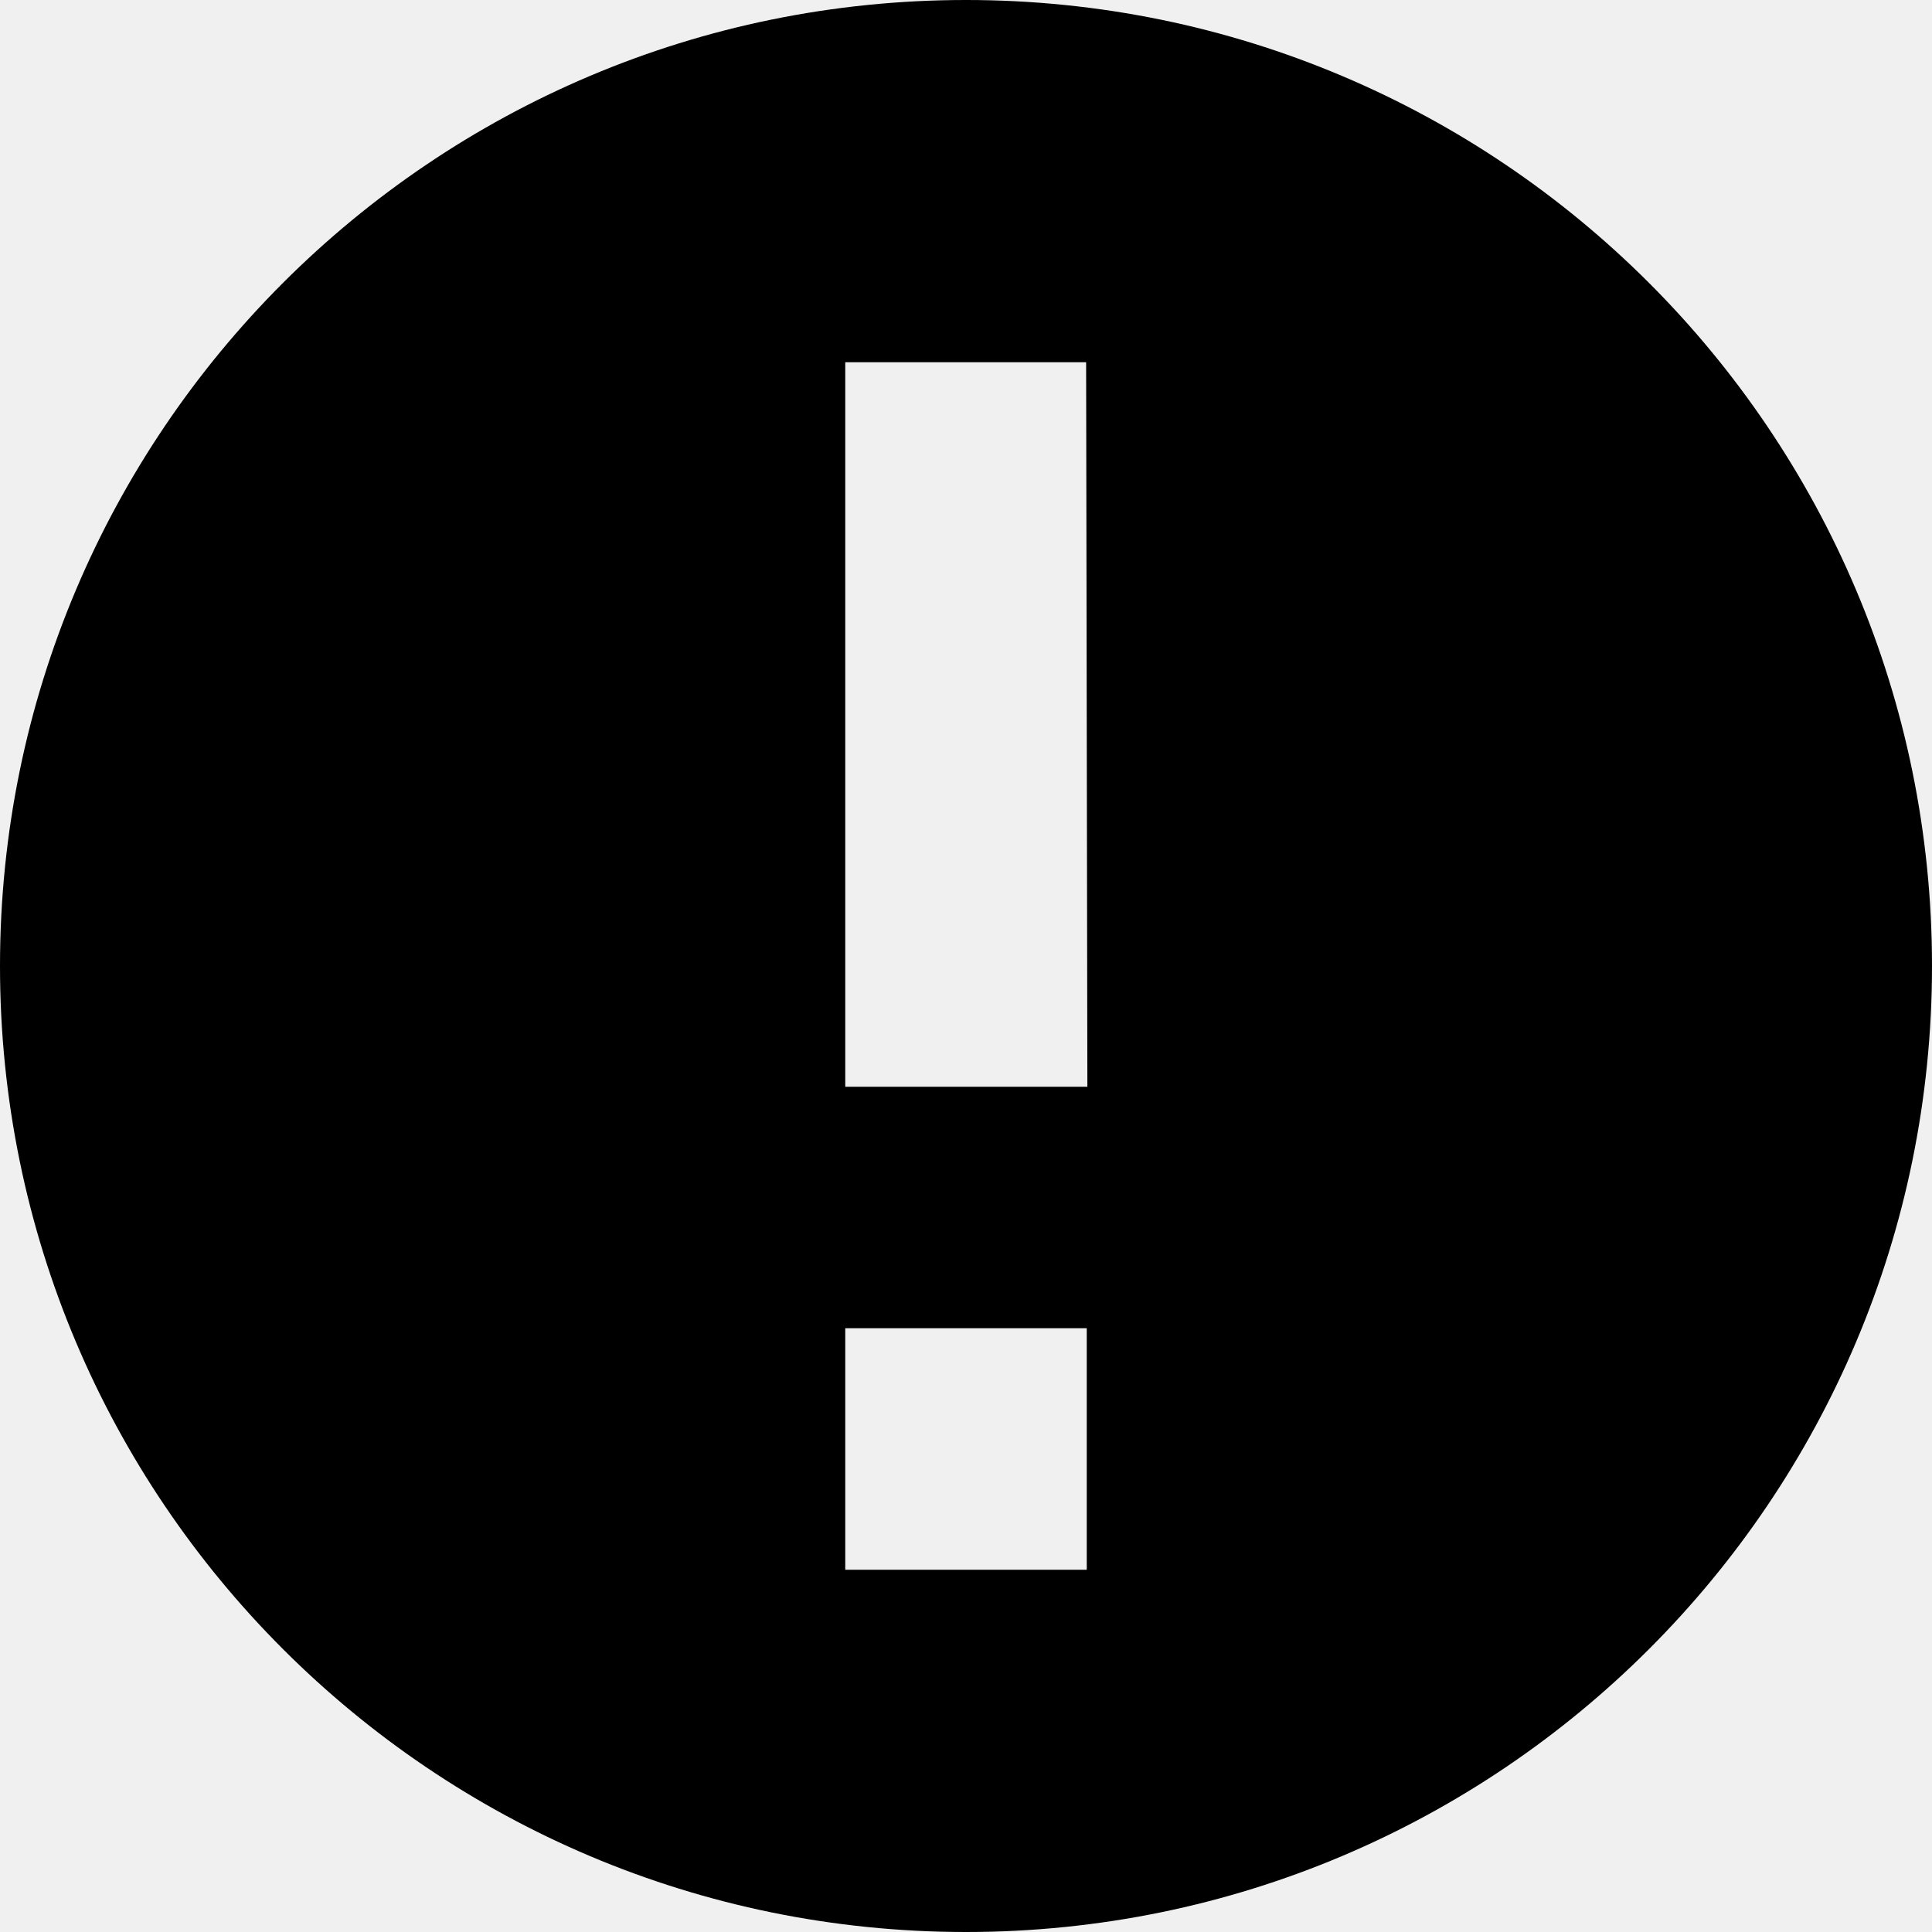
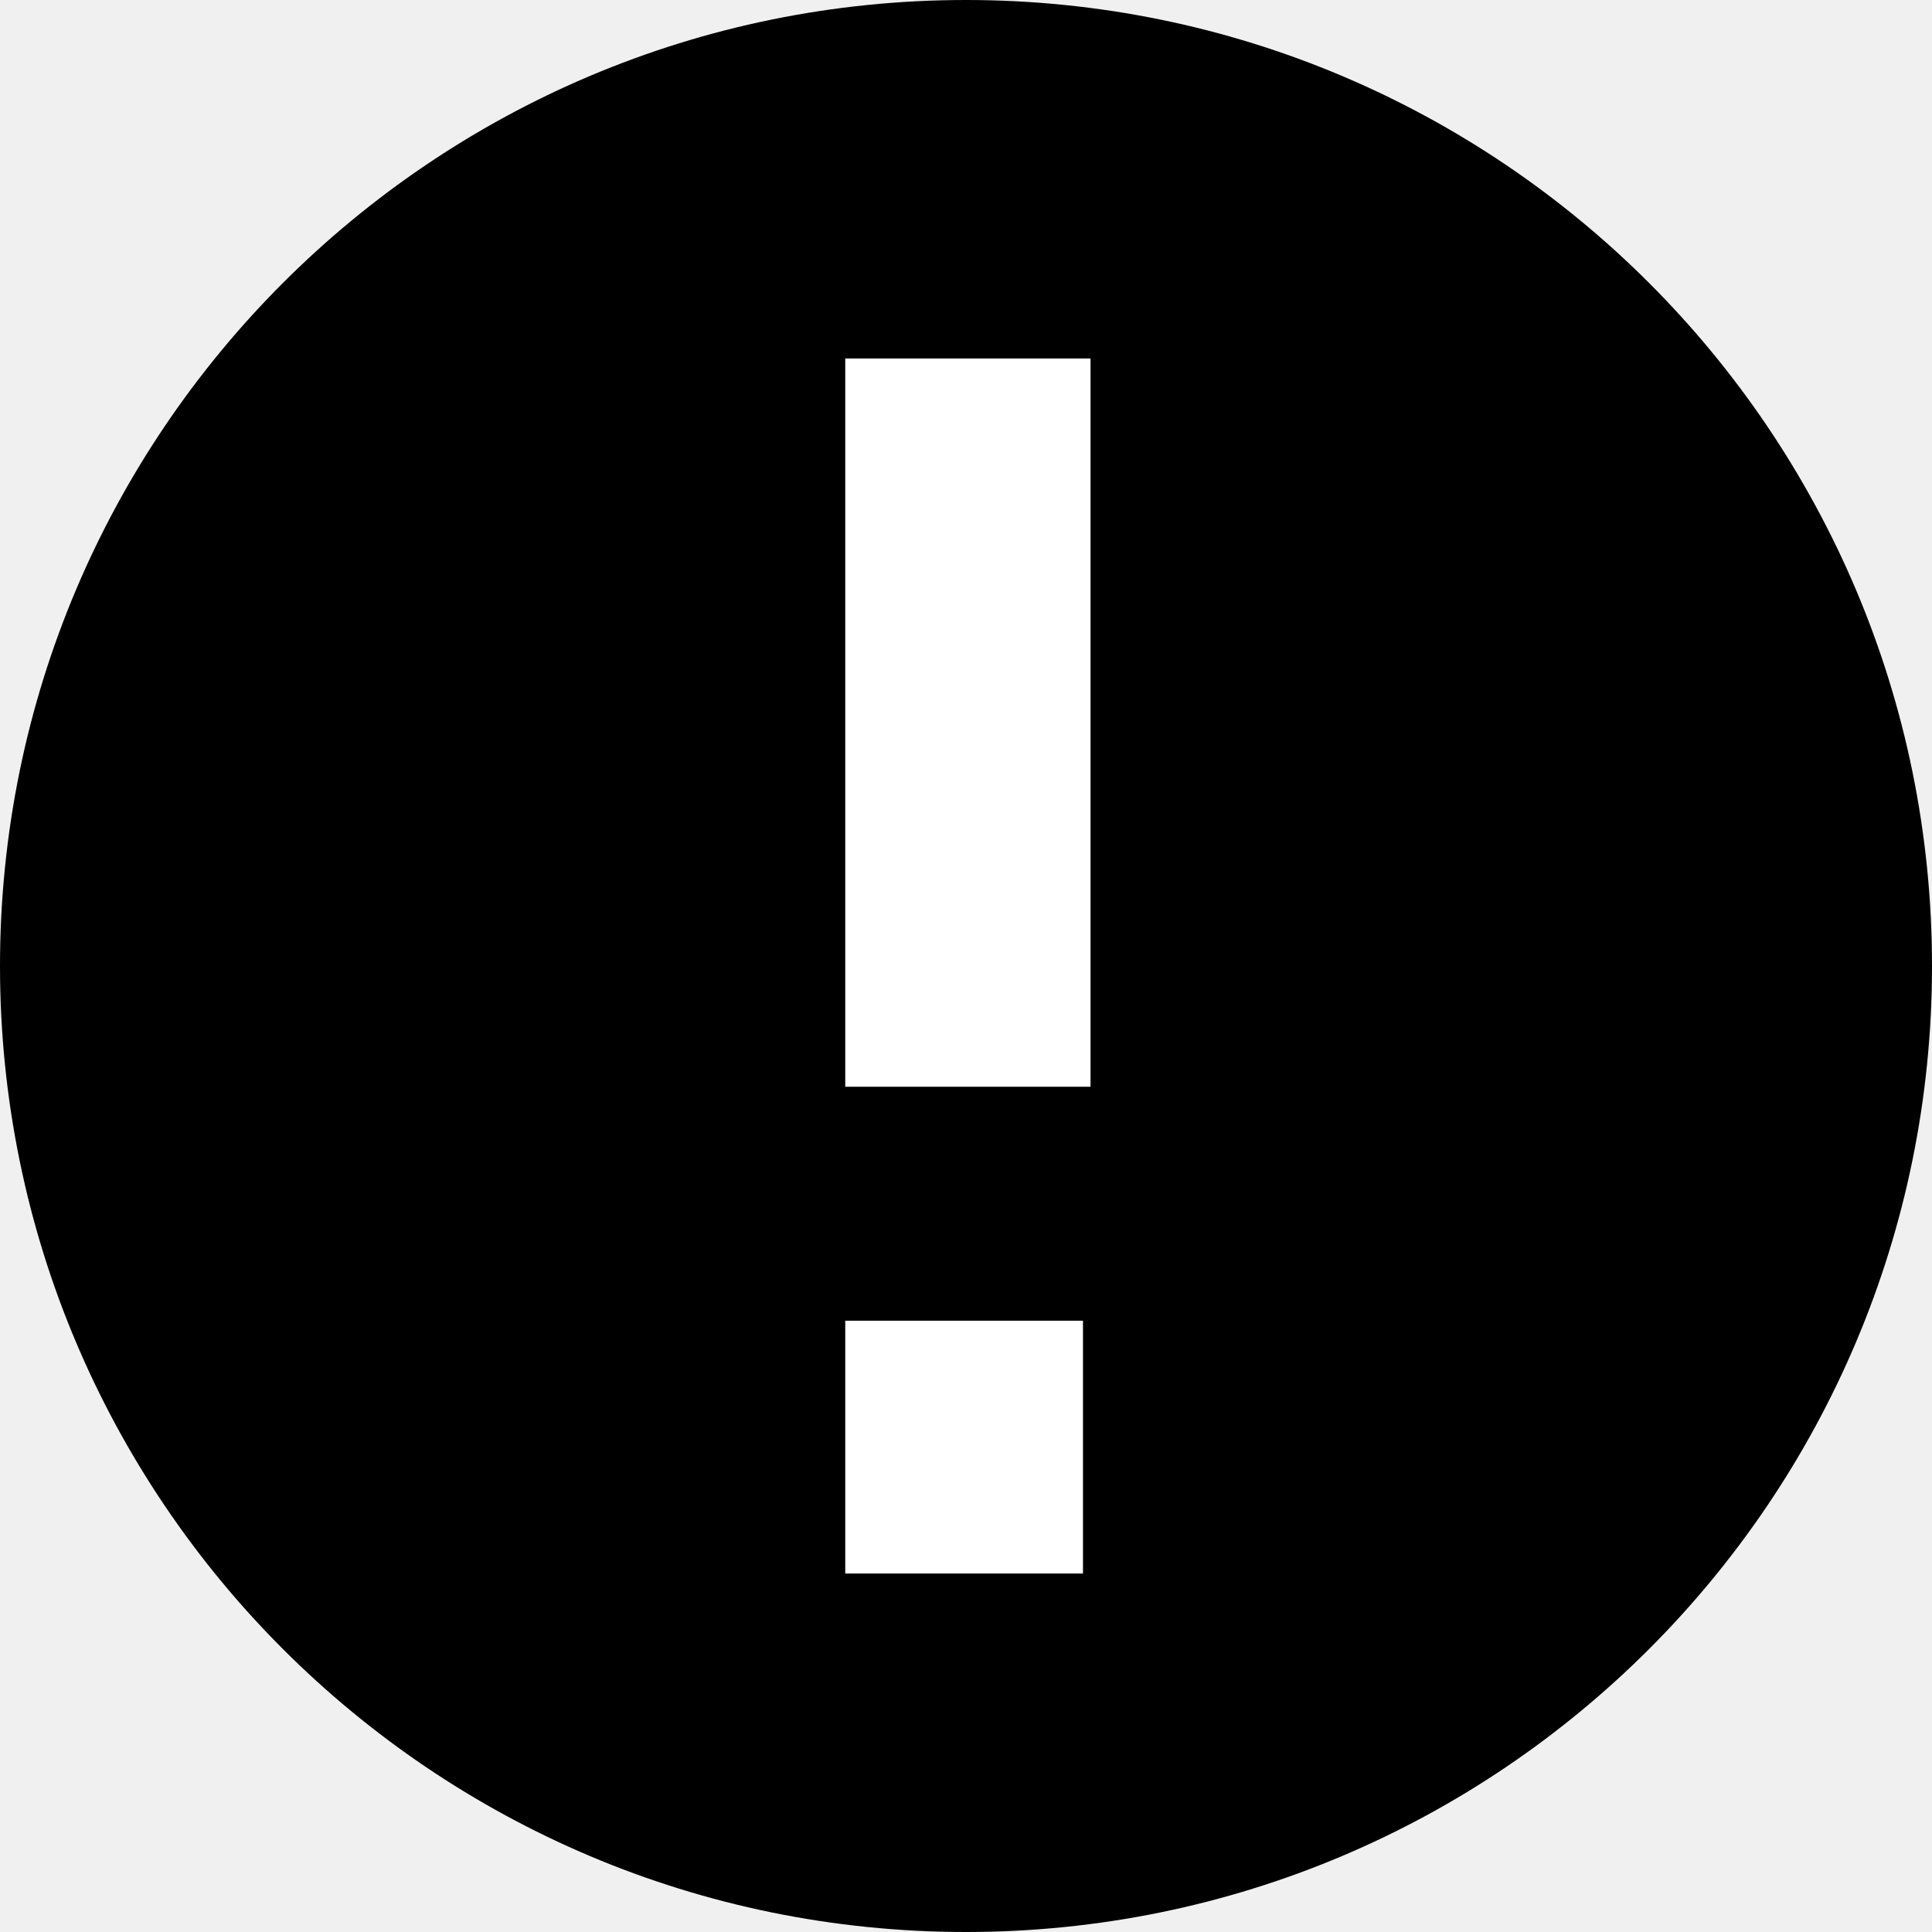
<svg xmlns="http://www.w3.org/2000/svg" version="1.1" id="Layer_1" x="0px" y="0px" width="512px" height="512px" viewBox="0 0 512 512" enable-background="new 0 0 512 512" xml:space="preserve">
-   <g display="none" opacity="0.3">
-     <line display="inline" fill="none" stroke="#B35047" x1="48" y1="0" x2="48" y2="512" />
-     <line display="inline" fill="none" stroke="#B35047" x1="80" y1="0" x2="80" y2="512" />
-     <line display="inline" fill="none" stroke="#B35047" x1="112" y1="0" x2="112" y2="512" />
-     <line display="inline" fill="none" stroke="#B35047" x1="144" y1="0" x2="144" y2="512" />
-     <line display="inline" fill="none" stroke="#B35047" x1="176" y1="0" x2="176" y2="512" />
-     <line display="inline" fill="none" stroke="#B35047" x1="208" y1="0" x2="208" y2="512" />
-     <line display="inline" fill="none" stroke="#B35047" x1="240" y1="0" x2="240" y2="512" />
-     <line display="inline" fill="none" stroke="#B35047" x1="272" y1="0" x2="272" y2="512" />
-     <line display="inline" fill="none" stroke="#B35047" x1="304" y1="0" x2="304" y2="512" />
-     <line display="inline" fill="none" stroke="#B35047" x1="336" y1="0" x2="336" y2="512" />
-     <line display="inline" fill="none" stroke="#B35047" x1="368" y1="0" x2="368" y2="512" />
-     <line display="inline" fill="none" stroke="#B35047" x1="400" y1="0" x2="400" y2="512" />
-     <line display="inline" fill="none" stroke="#B35047" x1="432" y1="0" x2="432" y2="512" />
-     <line display="inline" fill="none" stroke="#B35047" x1="464" y1="0" x2="464" y2="512" />
-     <line display="inline" fill="none" stroke="#B35047" x1="496" y1="0" x2="496" y2="512" />
-     <line display="inline" fill="none" stroke="#B35047" x1="0" y1="48" x2="512" y2="48" />
-     <line display="inline" fill="none" stroke="#B35047" x1="0" y1="80" x2="512" y2="80" />
-     <line display="inline" fill="none" stroke="#B35047" x1="0" y1="112" x2="512" y2="112" />
-     <line display="inline" fill="none" stroke="#B35047" x1="0" y1="144" x2="512" y2="144" />
-     <line display="inline" fill="none" stroke="#B35047" x1="0" y1="176" x2="512" y2="176" />
-     <line display="inline" fill="none" stroke="#B35047" x1="0" y1="208" x2="512" y2="208" />
-     <line display="inline" fill="none" stroke="#B35047" x1="0" y1="240" x2="512" y2="240" />
-     <line display="inline" fill="none" stroke="#B35047" x1="0" y1="272" x2="512" y2="272" />
-     <line display="inline" fill="none" stroke="#B35047" x1="0" y1="304" x2="512" y2="304" />
-     <line display="inline" fill="none" stroke="#B35047" x1="0" y1="336" x2="512" y2="336" />
-     <line display="inline" fill="none" stroke="#B35047" x1="0" y1="368" x2="512" y2="368" />
-     <line display="inline" fill="none" stroke="#B35047" x1="0" y1="400" x2="512" y2="400" />
-     <line display="inline" fill="none" stroke="#B35047" x1="0" y1="432" x2="512" y2="432" />
-     <line display="inline" fill="none" stroke="#B35047" x1="0" y1="464" x2="512" y2="464" />
-     <line display="inline" fill="none" stroke="#B35047" x1="0" y1="496" x2="512" y2="496" />
-     <line display="inline" fill="none" stroke="#B35047" x1="0" y1="16" x2="512" y2="16" />
-     <line display="inline" fill="none" stroke="#B35047" x1="16" y1="0" x2="16" y2="512" />
+   <circle id="svg_2" fill="black" stroke="black" stroke-width="20" stroke-dasharray="null" stroke-linejoin="null" stroke-linecap="null" cx="256" cy="256" r="246" class="circle" />
+   <g id="svg_1" class="exclamation">
+     <rect id="svg_3" height="193" width="65" y="95" x="224" stroke-linecap="null" stroke-linejoin="null" stroke-dasharray="null" stroke-width="null" fill="white" />
+     <rect id="svg_4" height="67" width="63" y="350" x="224" stroke-linecap="null" stroke-linejoin="null" stroke-dasharray="null" stroke-width="null" fill="white" />
  </g>
-   <g display="none">
-     <line display="inline" fill="none" stroke="#B35047" x1="32" y1="0" x2="32" y2="512" />
-     <line display="inline" fill="none" stroke="#B35047" x1="64" y1="0" x2="64" y2="512" />
-     <line display="inline" fill="none" stroke="#B35047" x1="96" y1="0" x2="96" y2="512" />
-     <line display="inline" fill="none" stroke="#B35047" x1="128" y1="0" x2="128" y2="512" />
-     <line display="inline" fill="none" stroke="#B35047" x1="160" y1="0" x2="160" y2="512" />
-     <line display="inline" fill="none" stroke="#B35047" x1="192" y1="0" x2="192" y2="512" />
-     <line display="inline" fill="none" stroke="#B35047" x1="224" y1="0" x2="224" y2="512" />
-     <line display="inline" fill="none" stroke="#B35047" x1="256" y1="0" x2="256" y2="512" />
-     <line display="inline" fill="none" stroke="#B35047" x1="288" y1="0" x2="288" y2="512" />
-     <line display="inline" fill="none" stroke="#B35047" x1="320" y1="0" x2="320" y2="512" />
-     <line display="inline" fill="none" stroke="#B35047" x1="352" y1="0" x2="352" y2="512" />
-     <line display="inline" fill="none" stroke="#B35047" x1="384" y1="0" x2="384" y2="512" />
-     <line display="inline" fill="none" stroke="#B35047" x1="416" y1="0" x2="416" y2="512" />
-     <line display="inline" fill="none" stroke="#B35047" x1="448" y1="0" x2="448" y2="512" />
-     <line display="inline" fill="none" stroke="#B35047" x1="480" y1="0" x2="480" y2="512" />
-     <line display="inline" fill="none" stroke="#B35047" x1="0" y1="32" x2="512" y2="32" />
-     <line display="inline" fill="none" stroke="#B35047" x1="0" y1="64" x2="512" y2="64" />
-     <line display="inline" fill="none" stroke="#B35047" x1="0" y1="96" x2="512" y2="96" />
-     <line display="inline" fill="none" stroke="#B35047" x1="0" y1="128" x2="512" y2="128" />
-     <line display="inline" fill="none" stroke="#B35047" x1="0" y1="160" x2="512" y2="160" />
-     <line display="inline" fill="none" stroke="#B35047" x1="0" y1="192" x2="512" y2="192" />
-     <line display="inline" fill="none" stroke="#B35047" x1="0" y1="224" x2="512" y2="224" />
-     <line display="inline" fill="none" stroke="#B35047" x1="0" y1="256" x2="512" y2="256" />
-     <line display="inline" fill="none" stroke="#B35047" x1="0" y1="288" x2="512" y2="288" />
-     <line display="inline" fill="none" stroke="#B35047" x1="0" y1="320" x2="512" y2="320" />
-     <line display="inline" fill="none" stroke="#B35047" x1="0" y1="352" x2="512" y2="352" />
-     <line display="inline" fill="none" stroke="#B35047" x1="0" y1="384" x2="512" y2="384" />
-     <line display="inline" fill="none" stroke="#B35047" x1="0" y1="416" x2="512" y2="416" />
-     <line display="inline" fill="none" stroke="#B35047" x1="0" y1="448" x2="512" y2="448" />
-     <line display="inline" fill="none" stroke="#B35047" x1="0" y1="480" x2="512" y2="480" />
-     <rect display="inline" fill="none" stroke="#B35047" width="512" height="512" />
-   </g>
-   <path d="M256,0C114.615,0,0,114.615,0,256s114.615,256,256,256s256-114.615,256-256S397.385,0,256,0z M224,96h63.834l0.332,192H224  V96z M288,416h-64v-64h64V416z" />
</svg>
